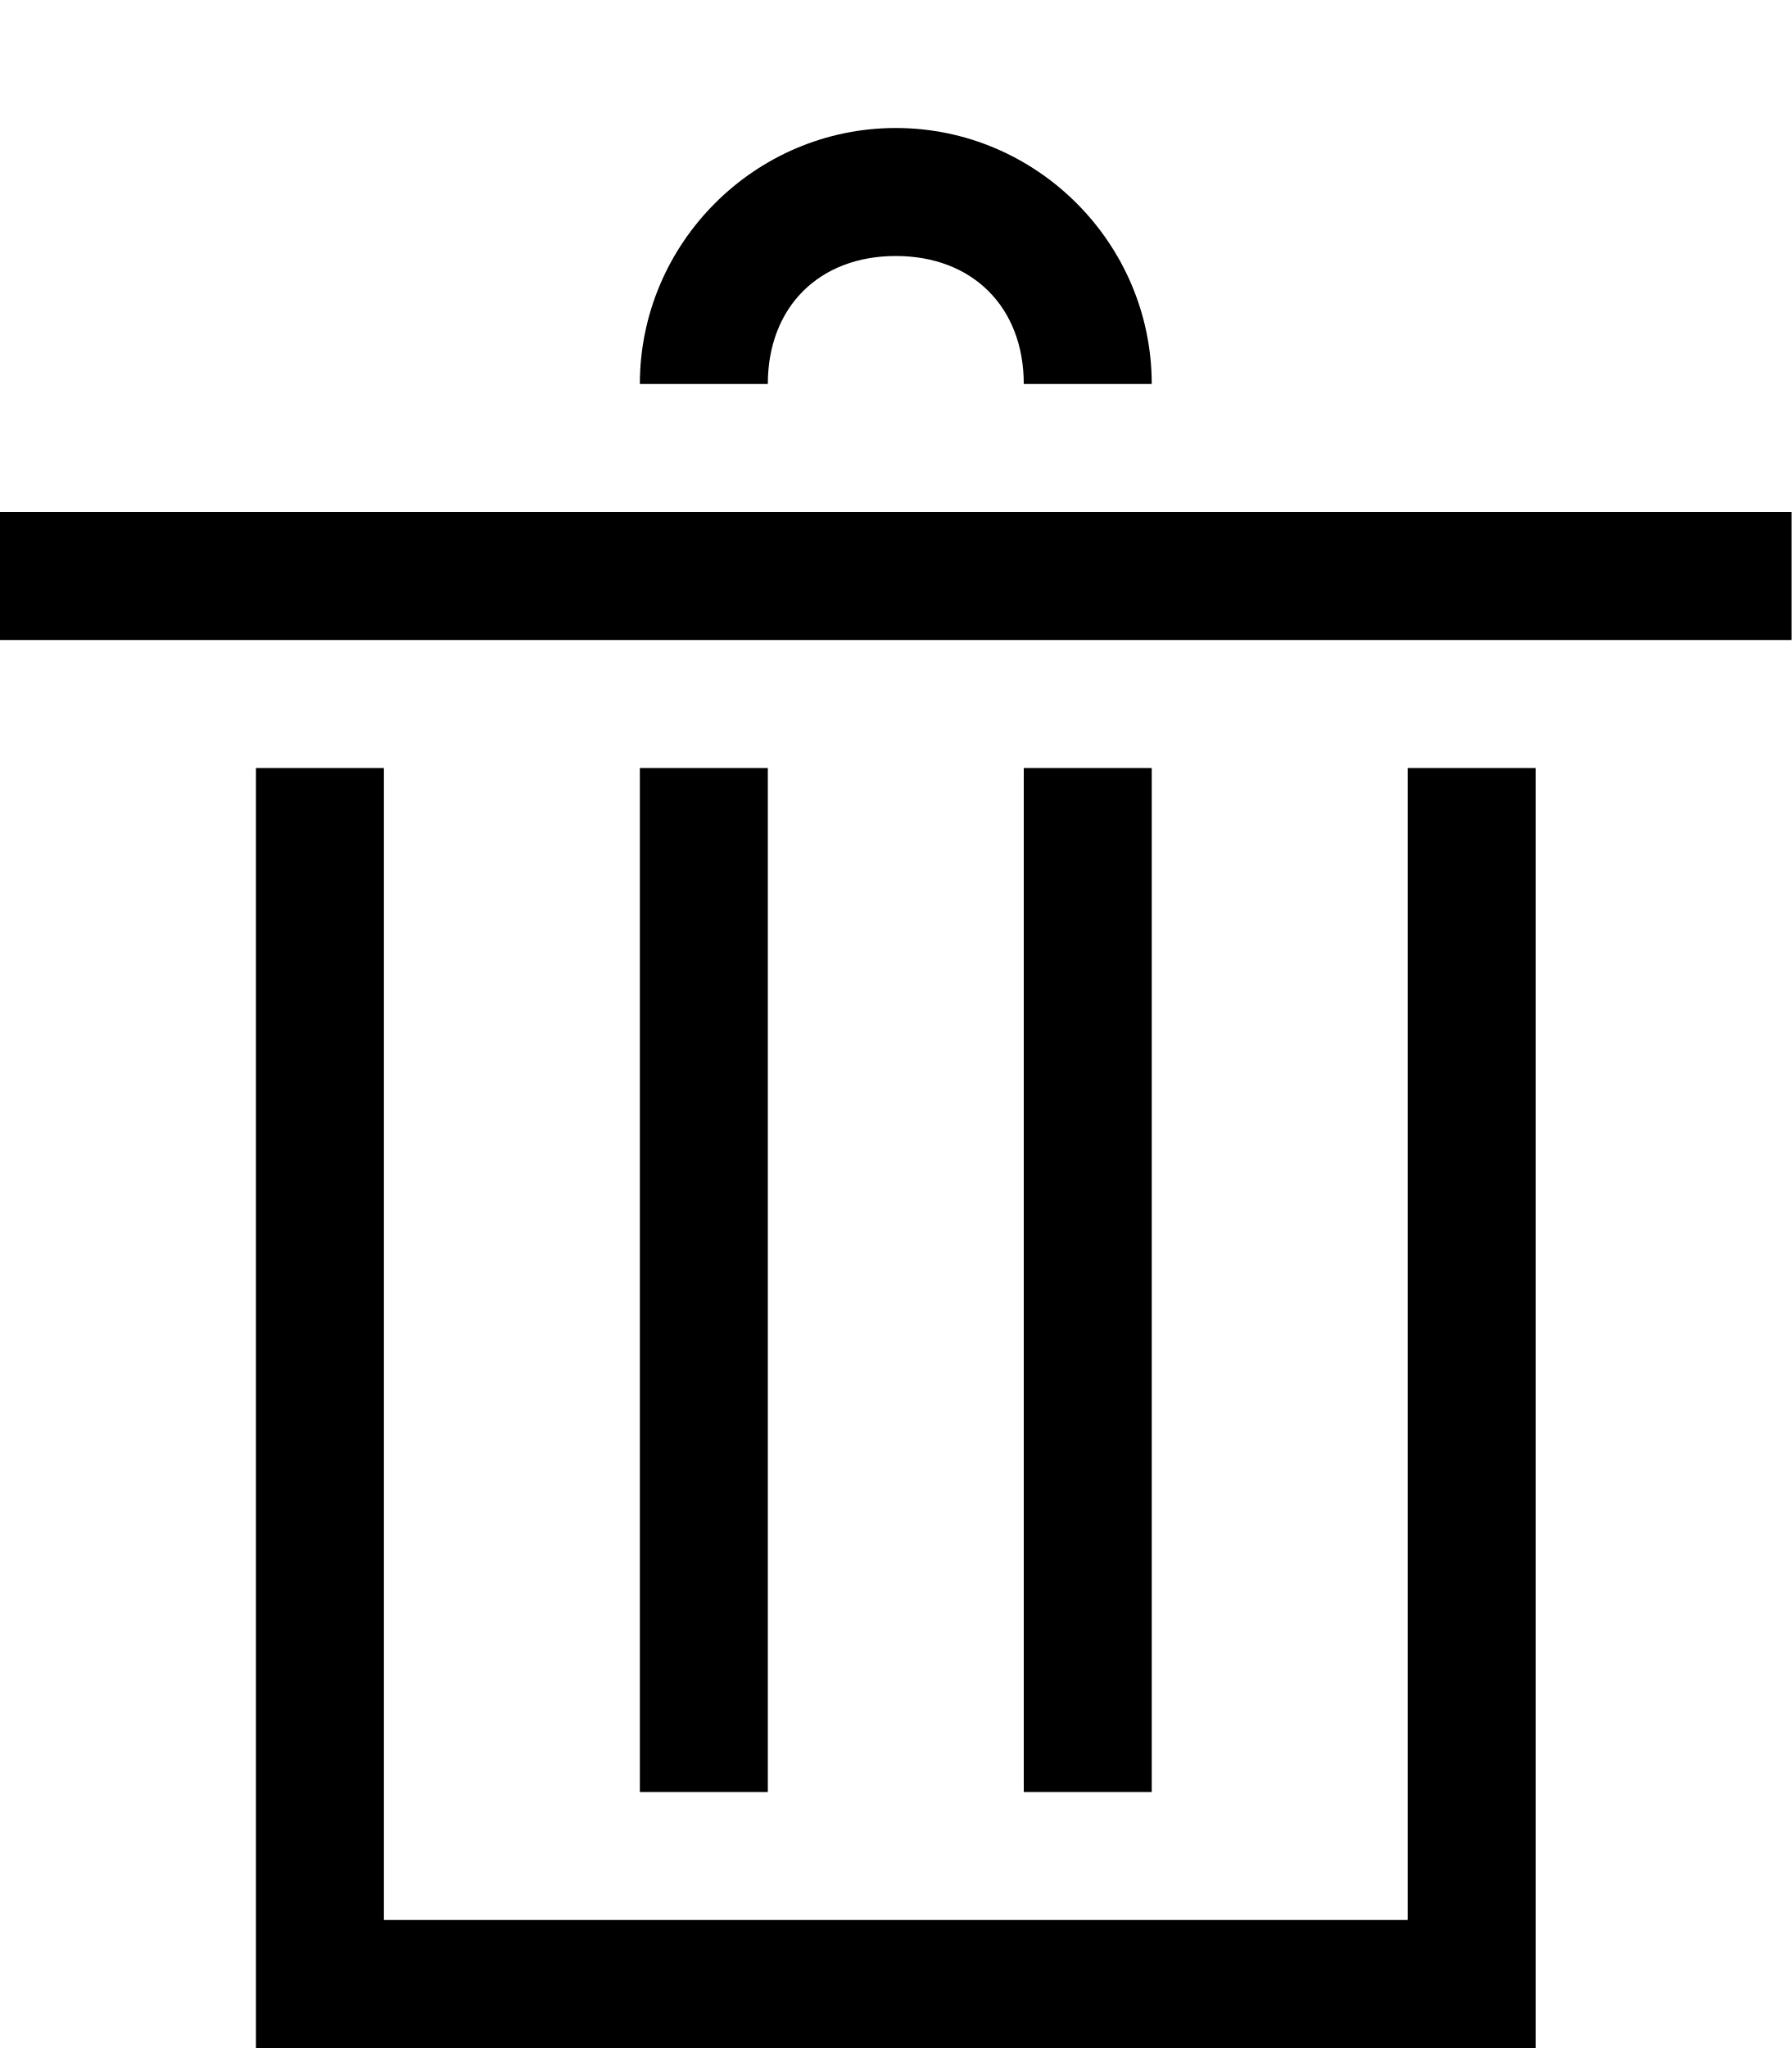
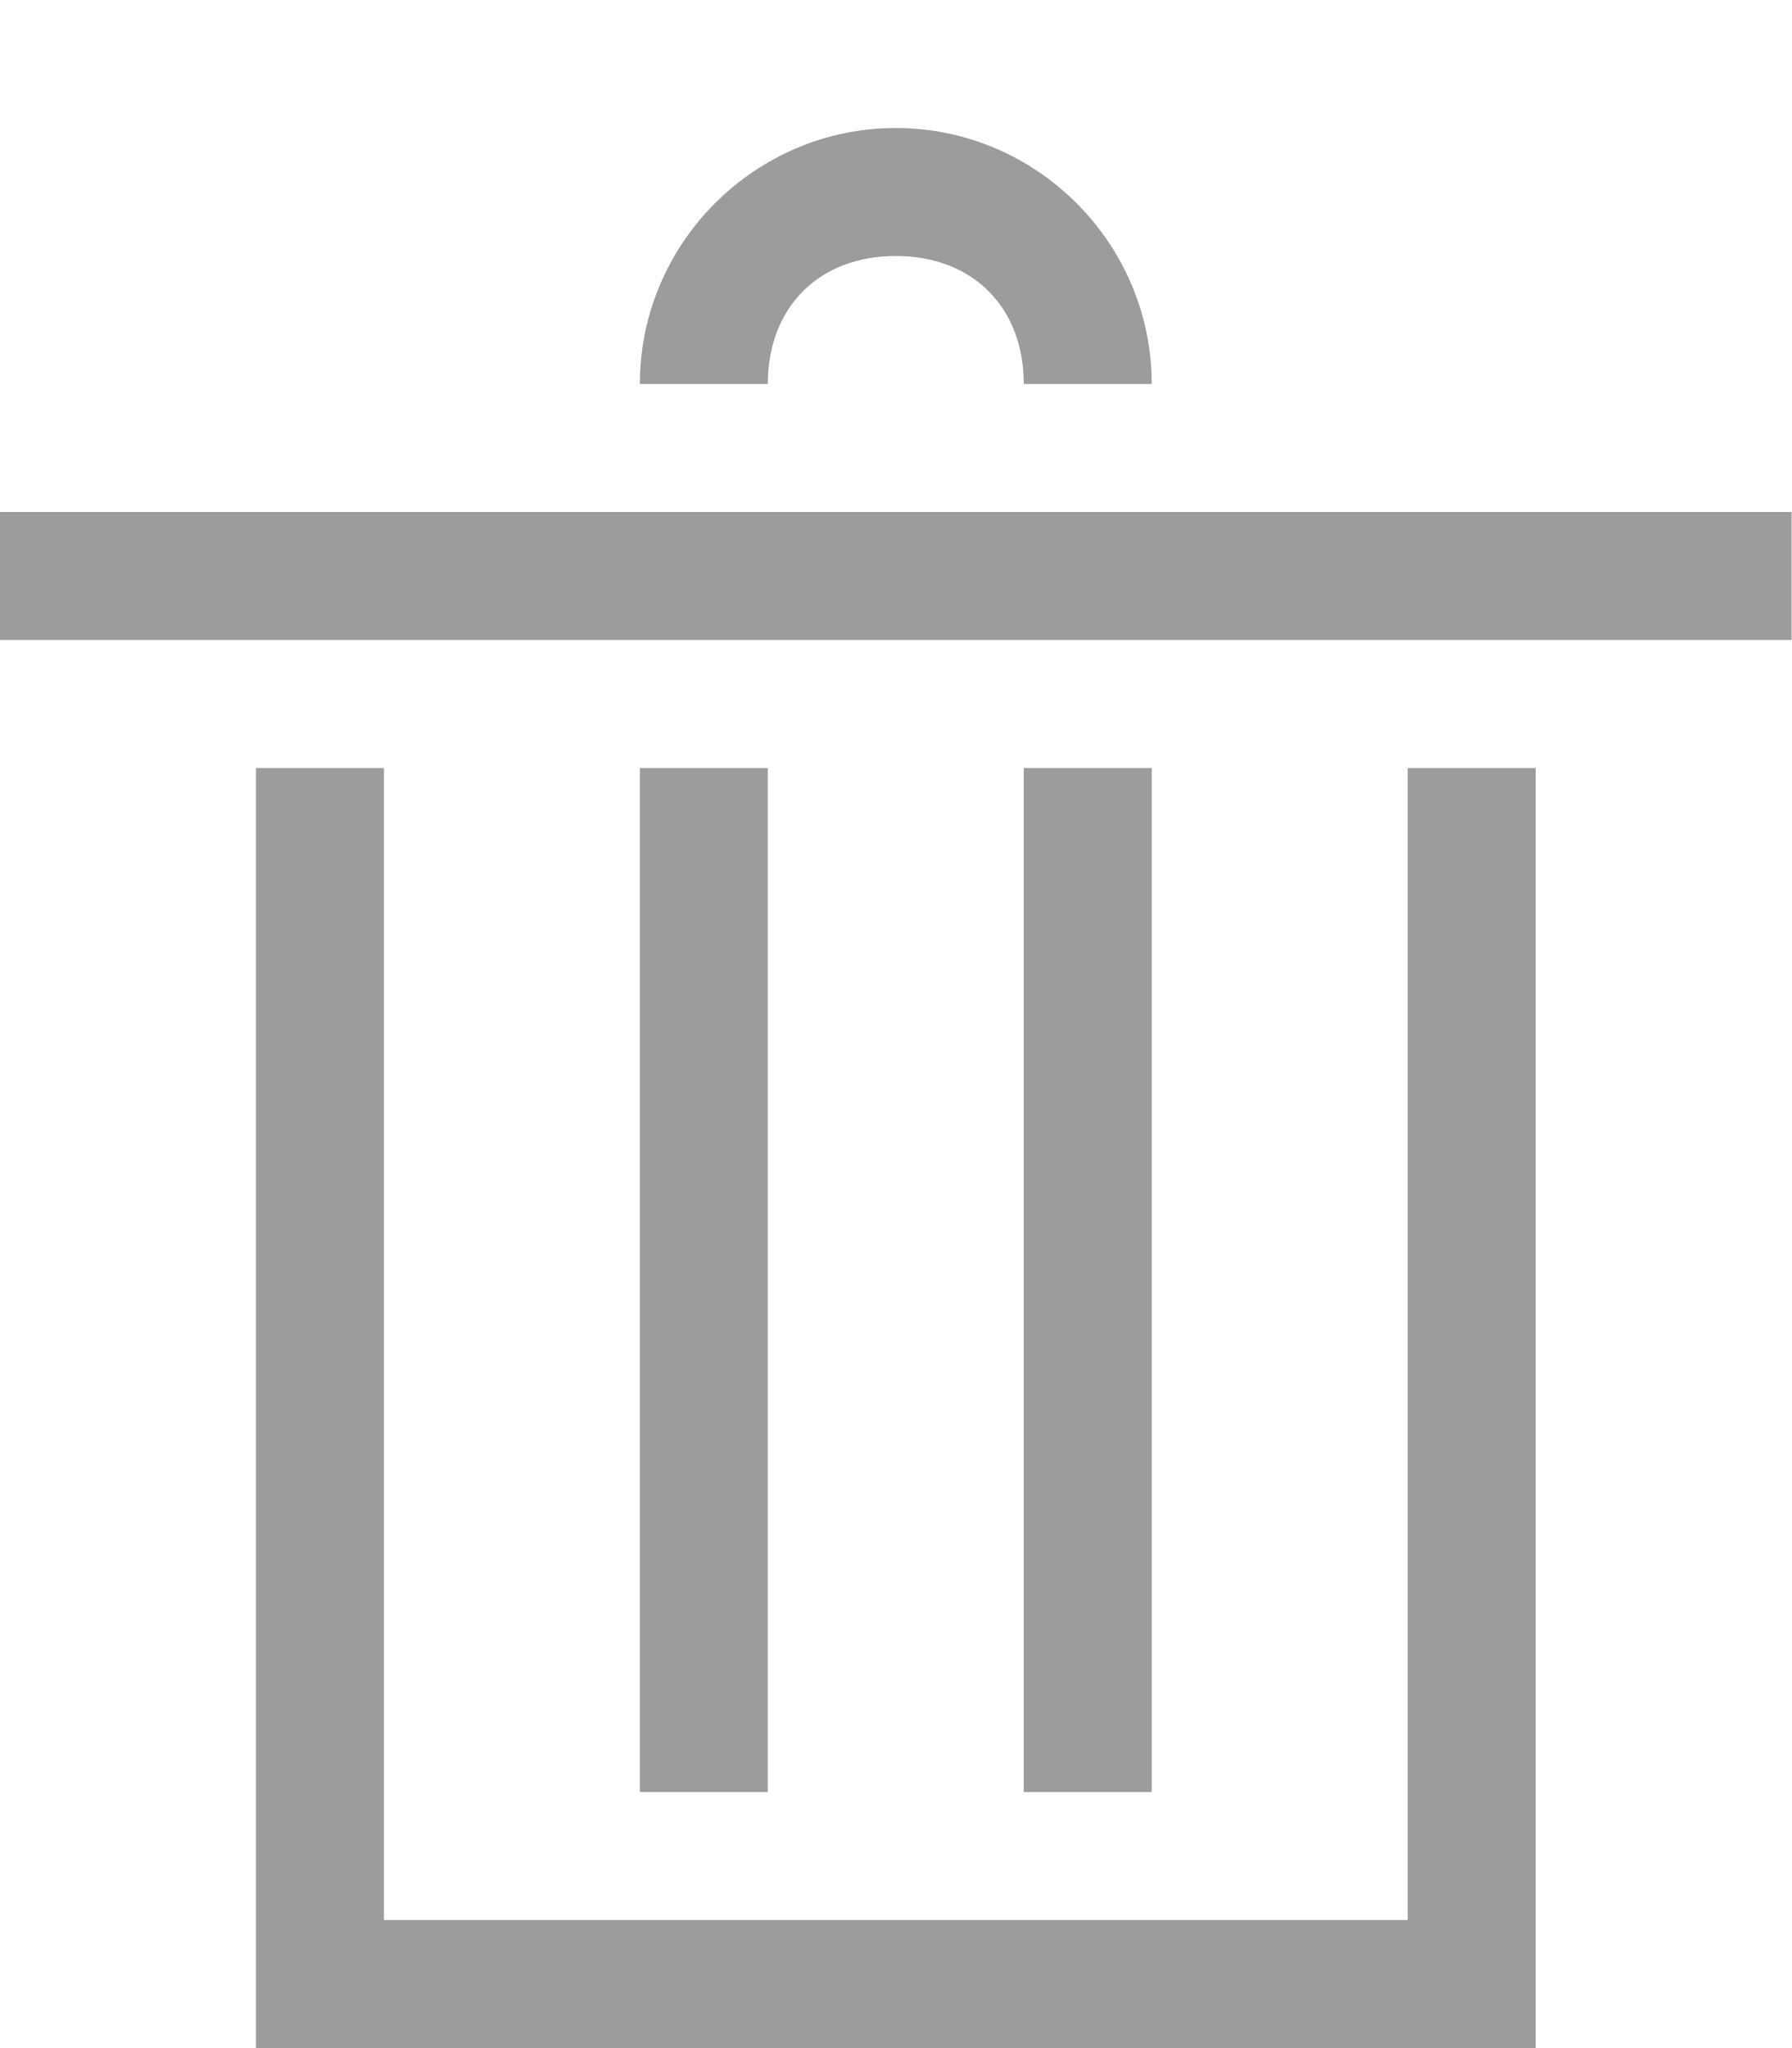
- <svg xmlns="http://www.w3.org/2000/svg" version="1.1" id="Layer_1" x="0px" y="0px" viewBox="0 0 14 16" style="enable-background:new 0 0 14 16;" xml:space="preserve">
+ <svg xmlns="http://www.w3.org/2000/svg" version="1.1" id="Layer_1" x="0px" y="0px" viewBox="0 0 14 16" style="enable-background:new 0 0 14 16;" xml:space="preserve" fill="#9c9c9c">
  <path d="M11,15H3V6H2v10h10V6h-1V15z M0,4v1h14V4H0z M7,2c0.6,0,1,0.4,1,1h1c0-1.1-0.9-2-2-2S5,1.9,5,3h1C6,2.4,6.4,2,7,2z M8,6v8h1  V6H8z M5,6v8h1V6H5z" />
</svg>
